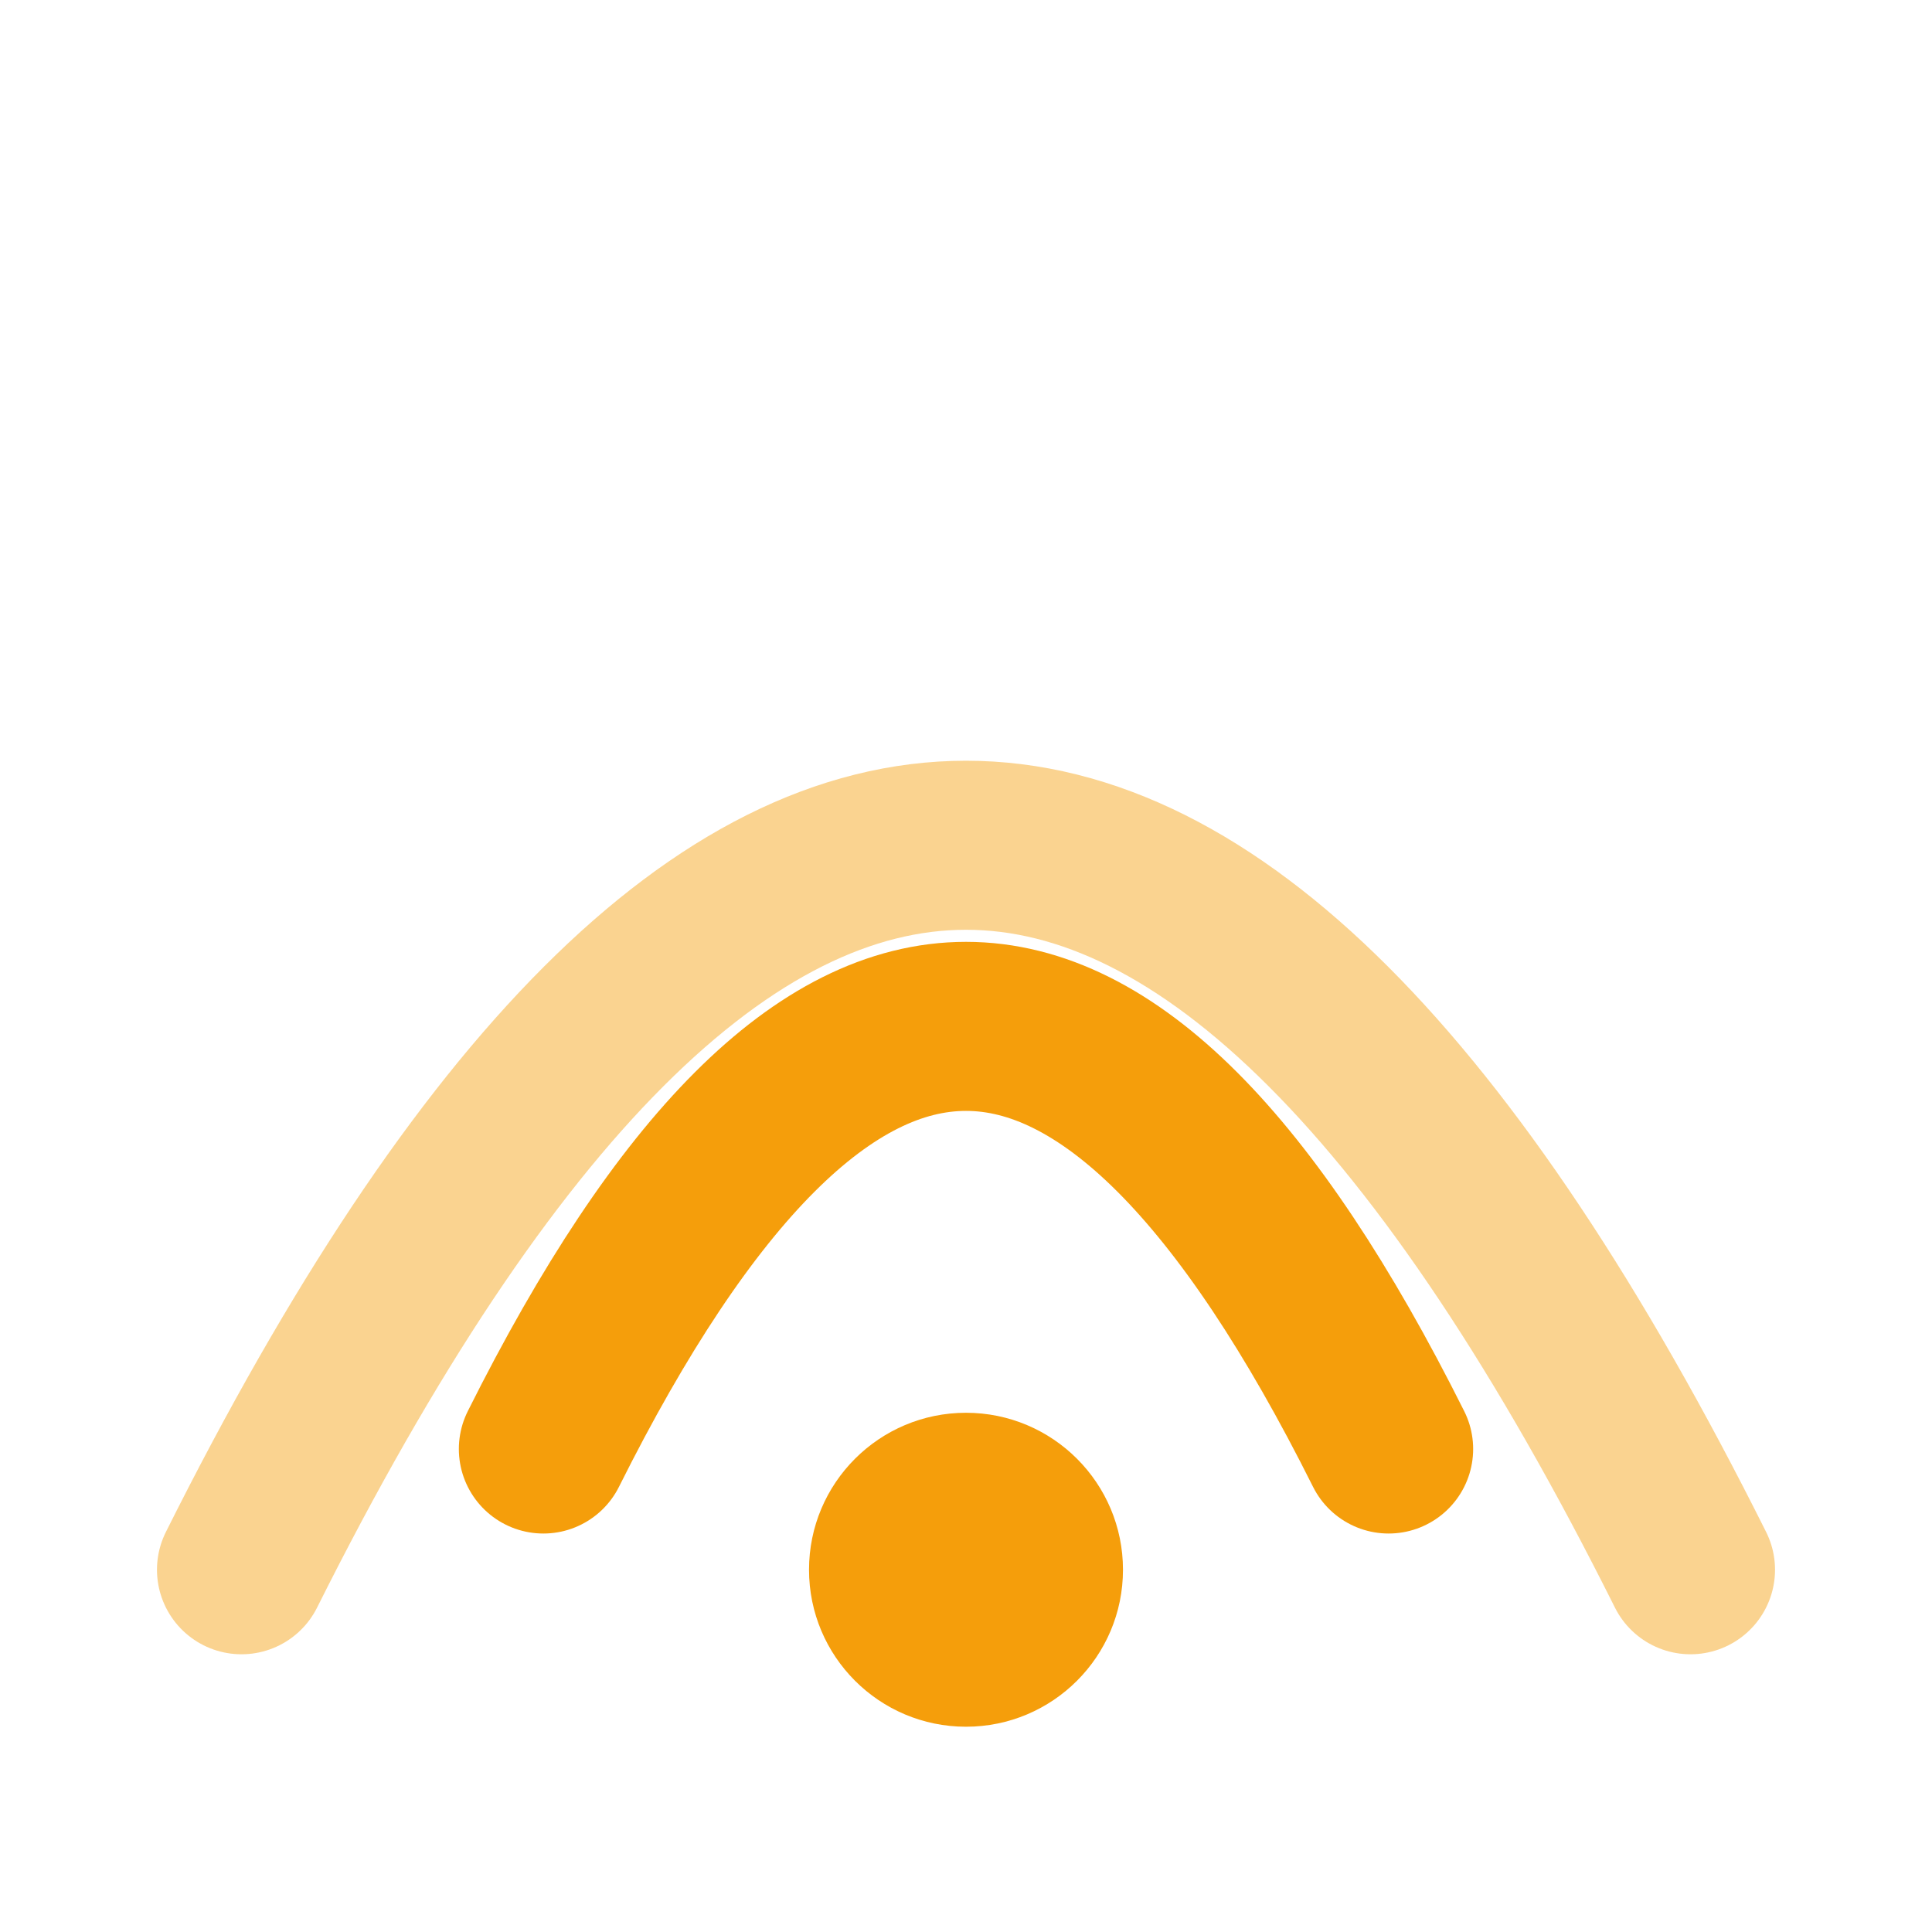
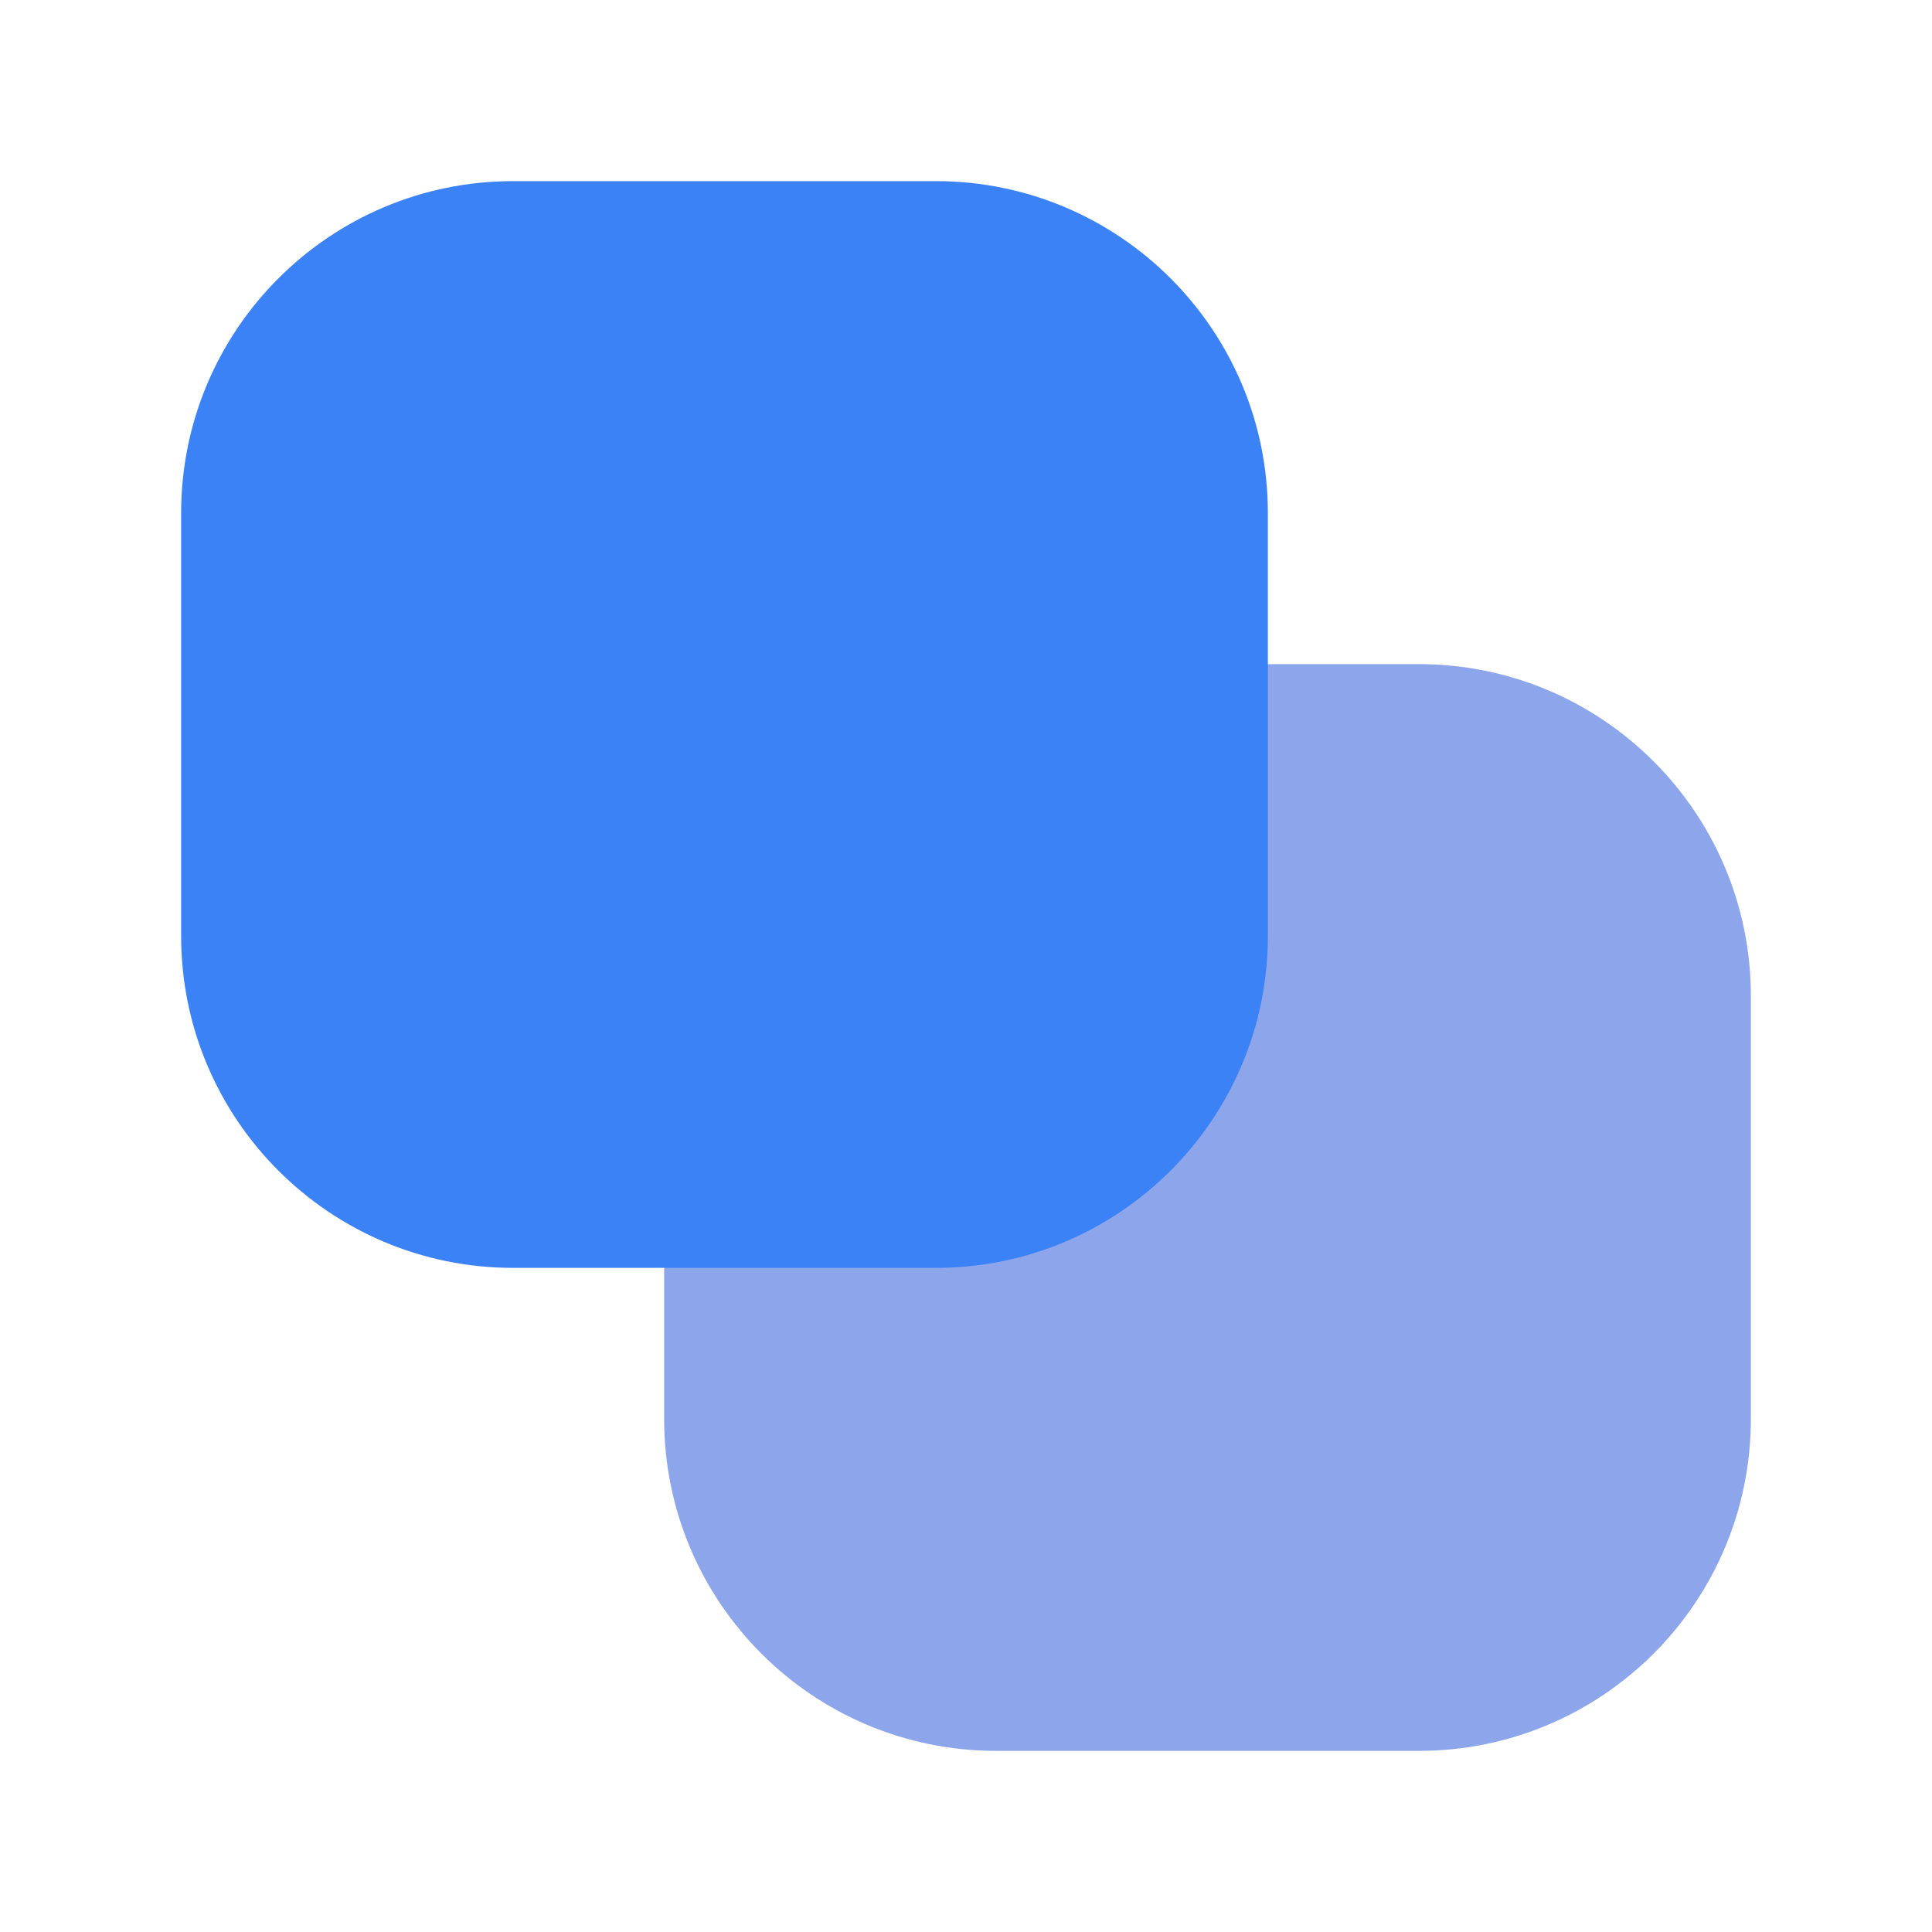
<svg xmlns="http://www.w3.org/2000/svg" viewBox="0 0 32 32" fill="none">
-   <path d="M4 26 Q16 2 28 26" stroke="#f59e0b" stroke-width="2.8" stroke-linecap="round" fill="none" stroke-opacity="0.45" />
-   <path d="M9 24 Q16 10 23 24" stroke="#f59e0b" stroke-width="2.8" stroke-linecap="round" fill="none" />
-   <circle cx="16" cy="26" r="2.6" fill="#f59e0b" />
+   <rect x="11" y="11" width="18" height="18" rx="5.5" fill="#1D4ED8" fill-opacity="0.5" />
+   <rect x="3" y="3" width="18" height="18" rx="5.5" fill="#3B82F6" />
</svg>
